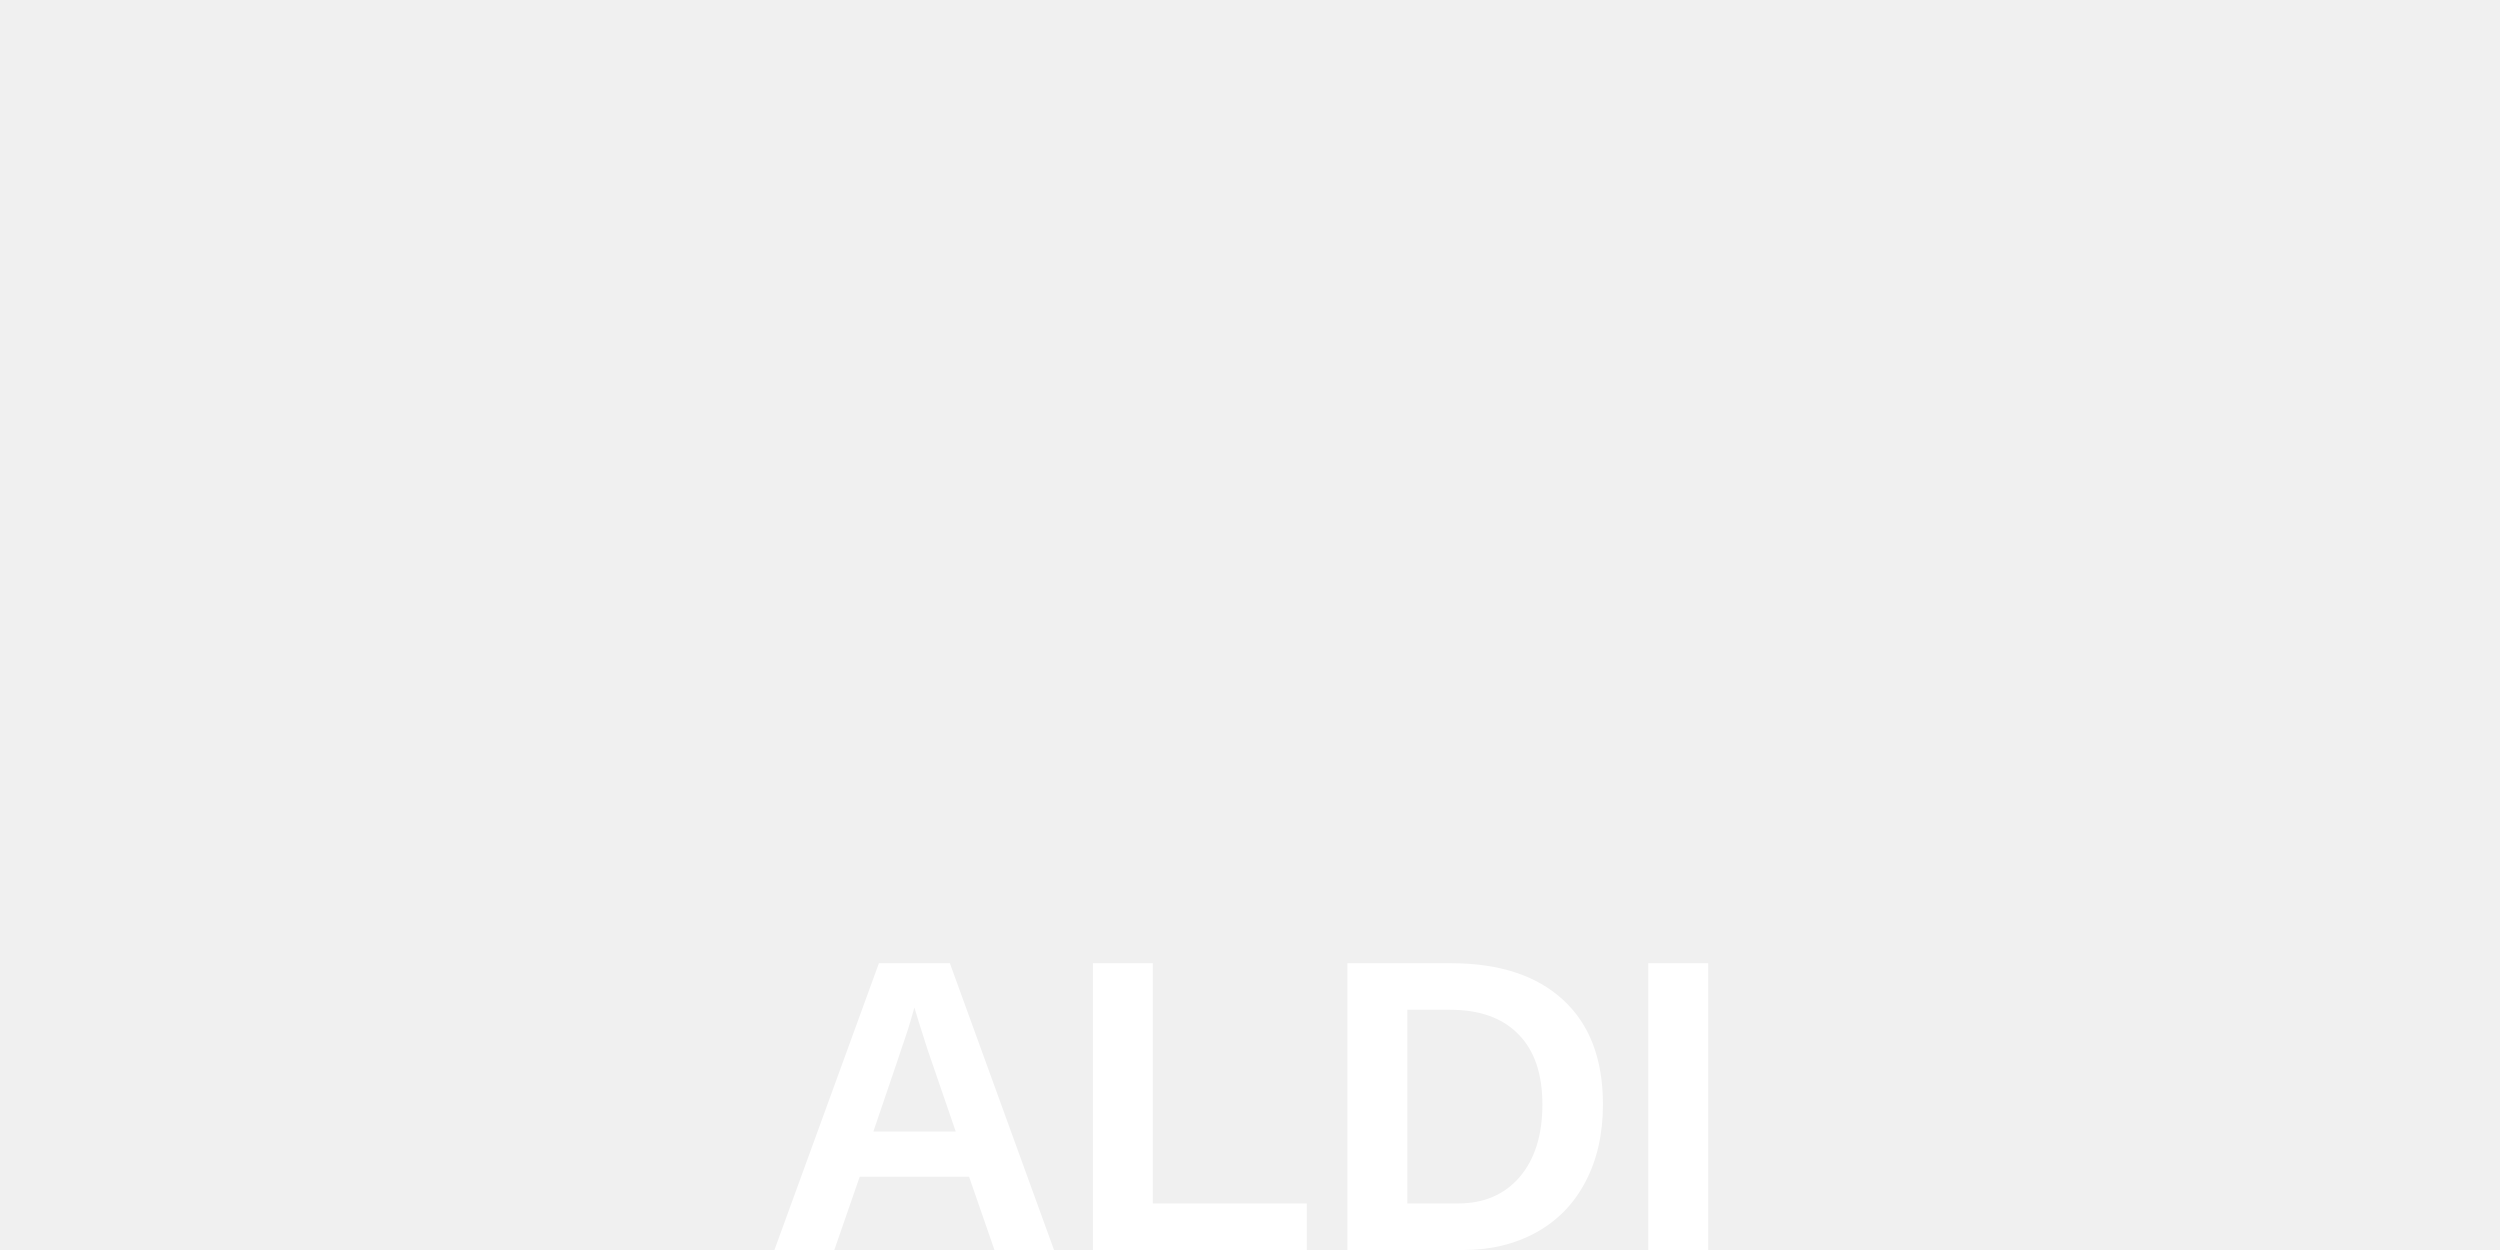
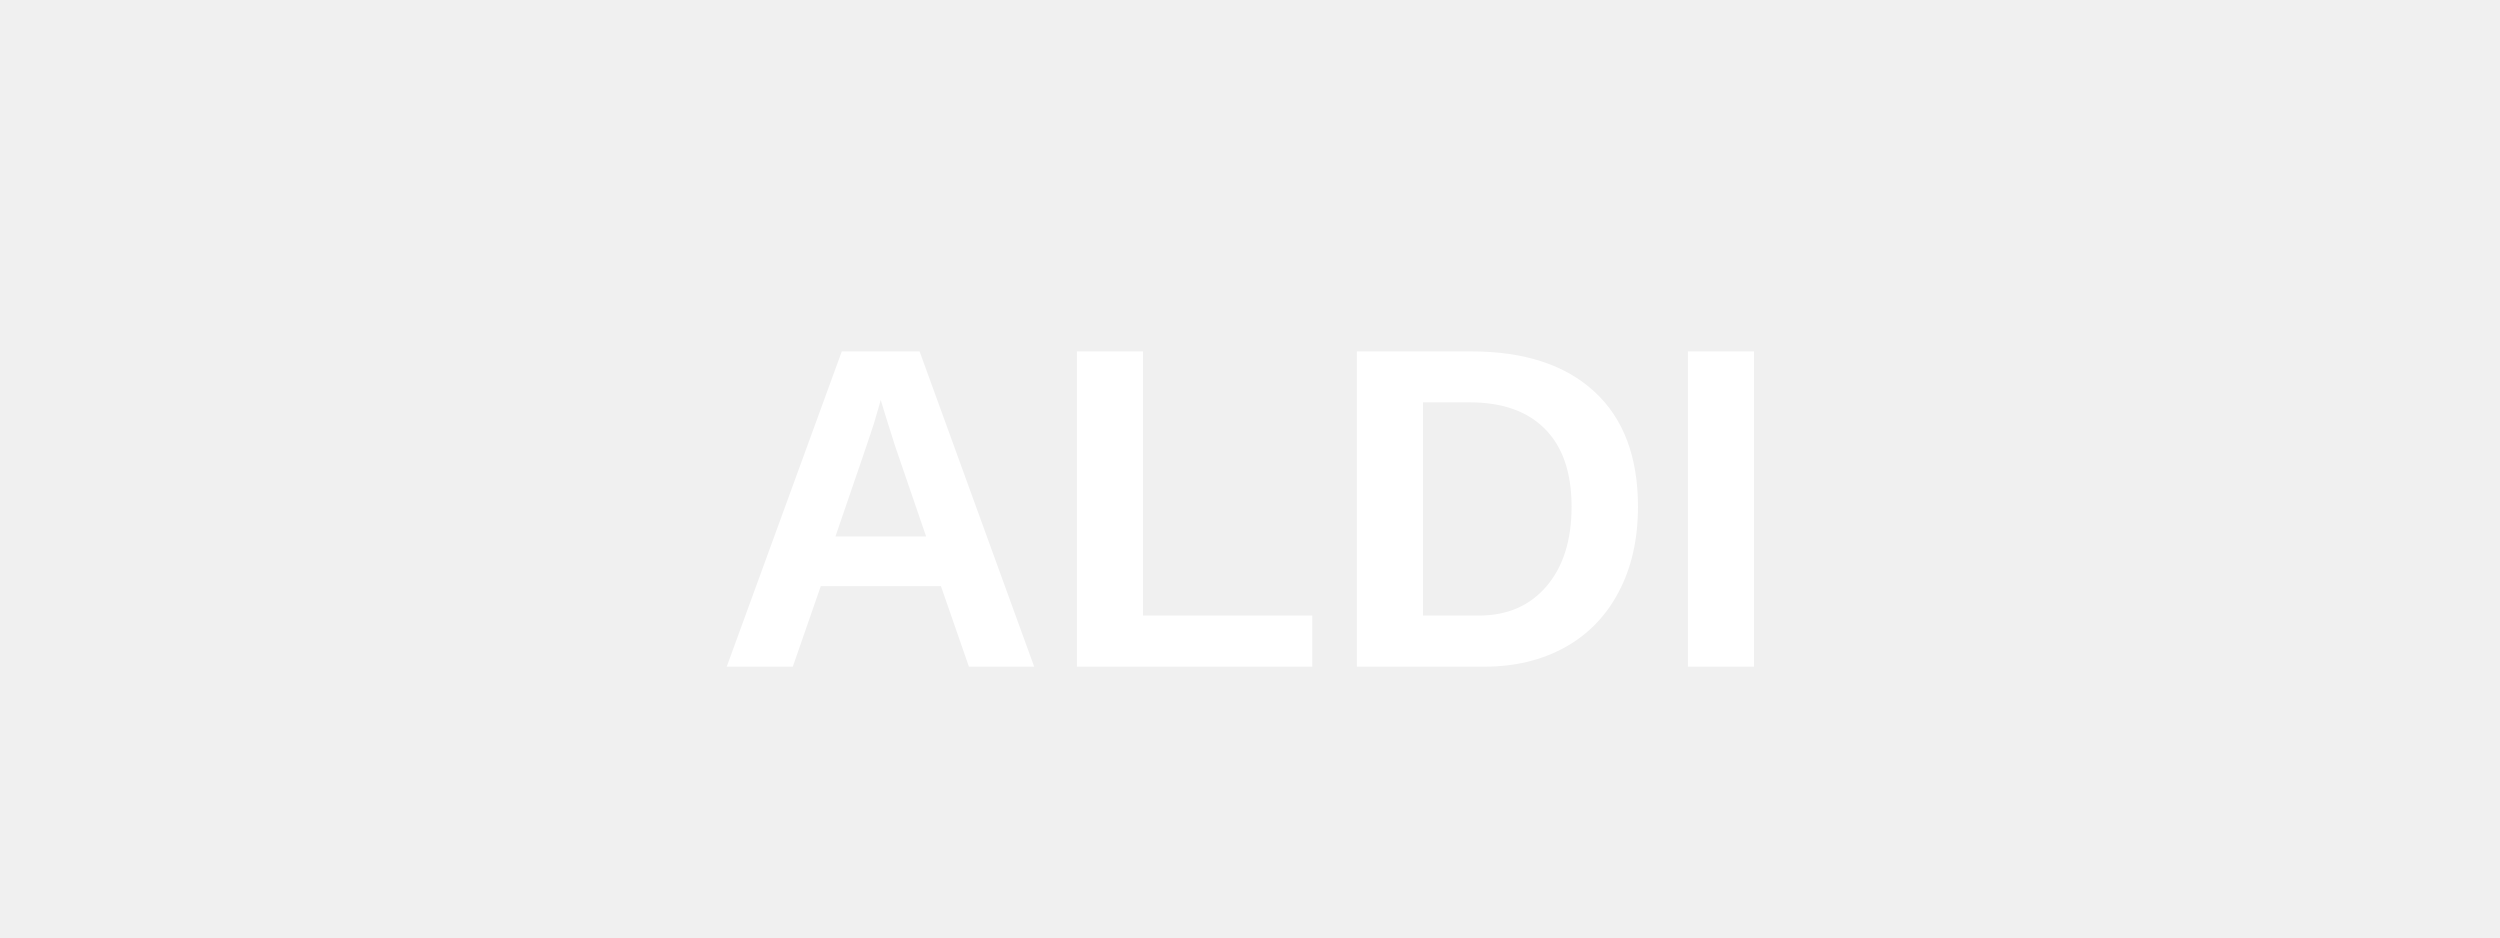
- <svg xmlns="http://www.w3.org/2000/svg" viewBox="0 0 120 60">
-   <text x="60" y="60" text-anchor="middle" font-family="Arial, Helvetica, sans-serif" font-weight="700" font-size="20" fill="#fff">ALDI</text>
+ <svg xmlns="http://www.w3.org/2000/svg" viewBox="0 0 240 90" fill="#ffffff" role="img">
+   <text x="120" y="64" text-anchor="middle" font-family="Arial, Helvetica, sans-serif" font-weight="800" font-size="44" letter-spacing="0" textLength="220" lengthAdjust="spacingAndGlyphs" fill="#ffffff">ALDI</text>
</svg>
